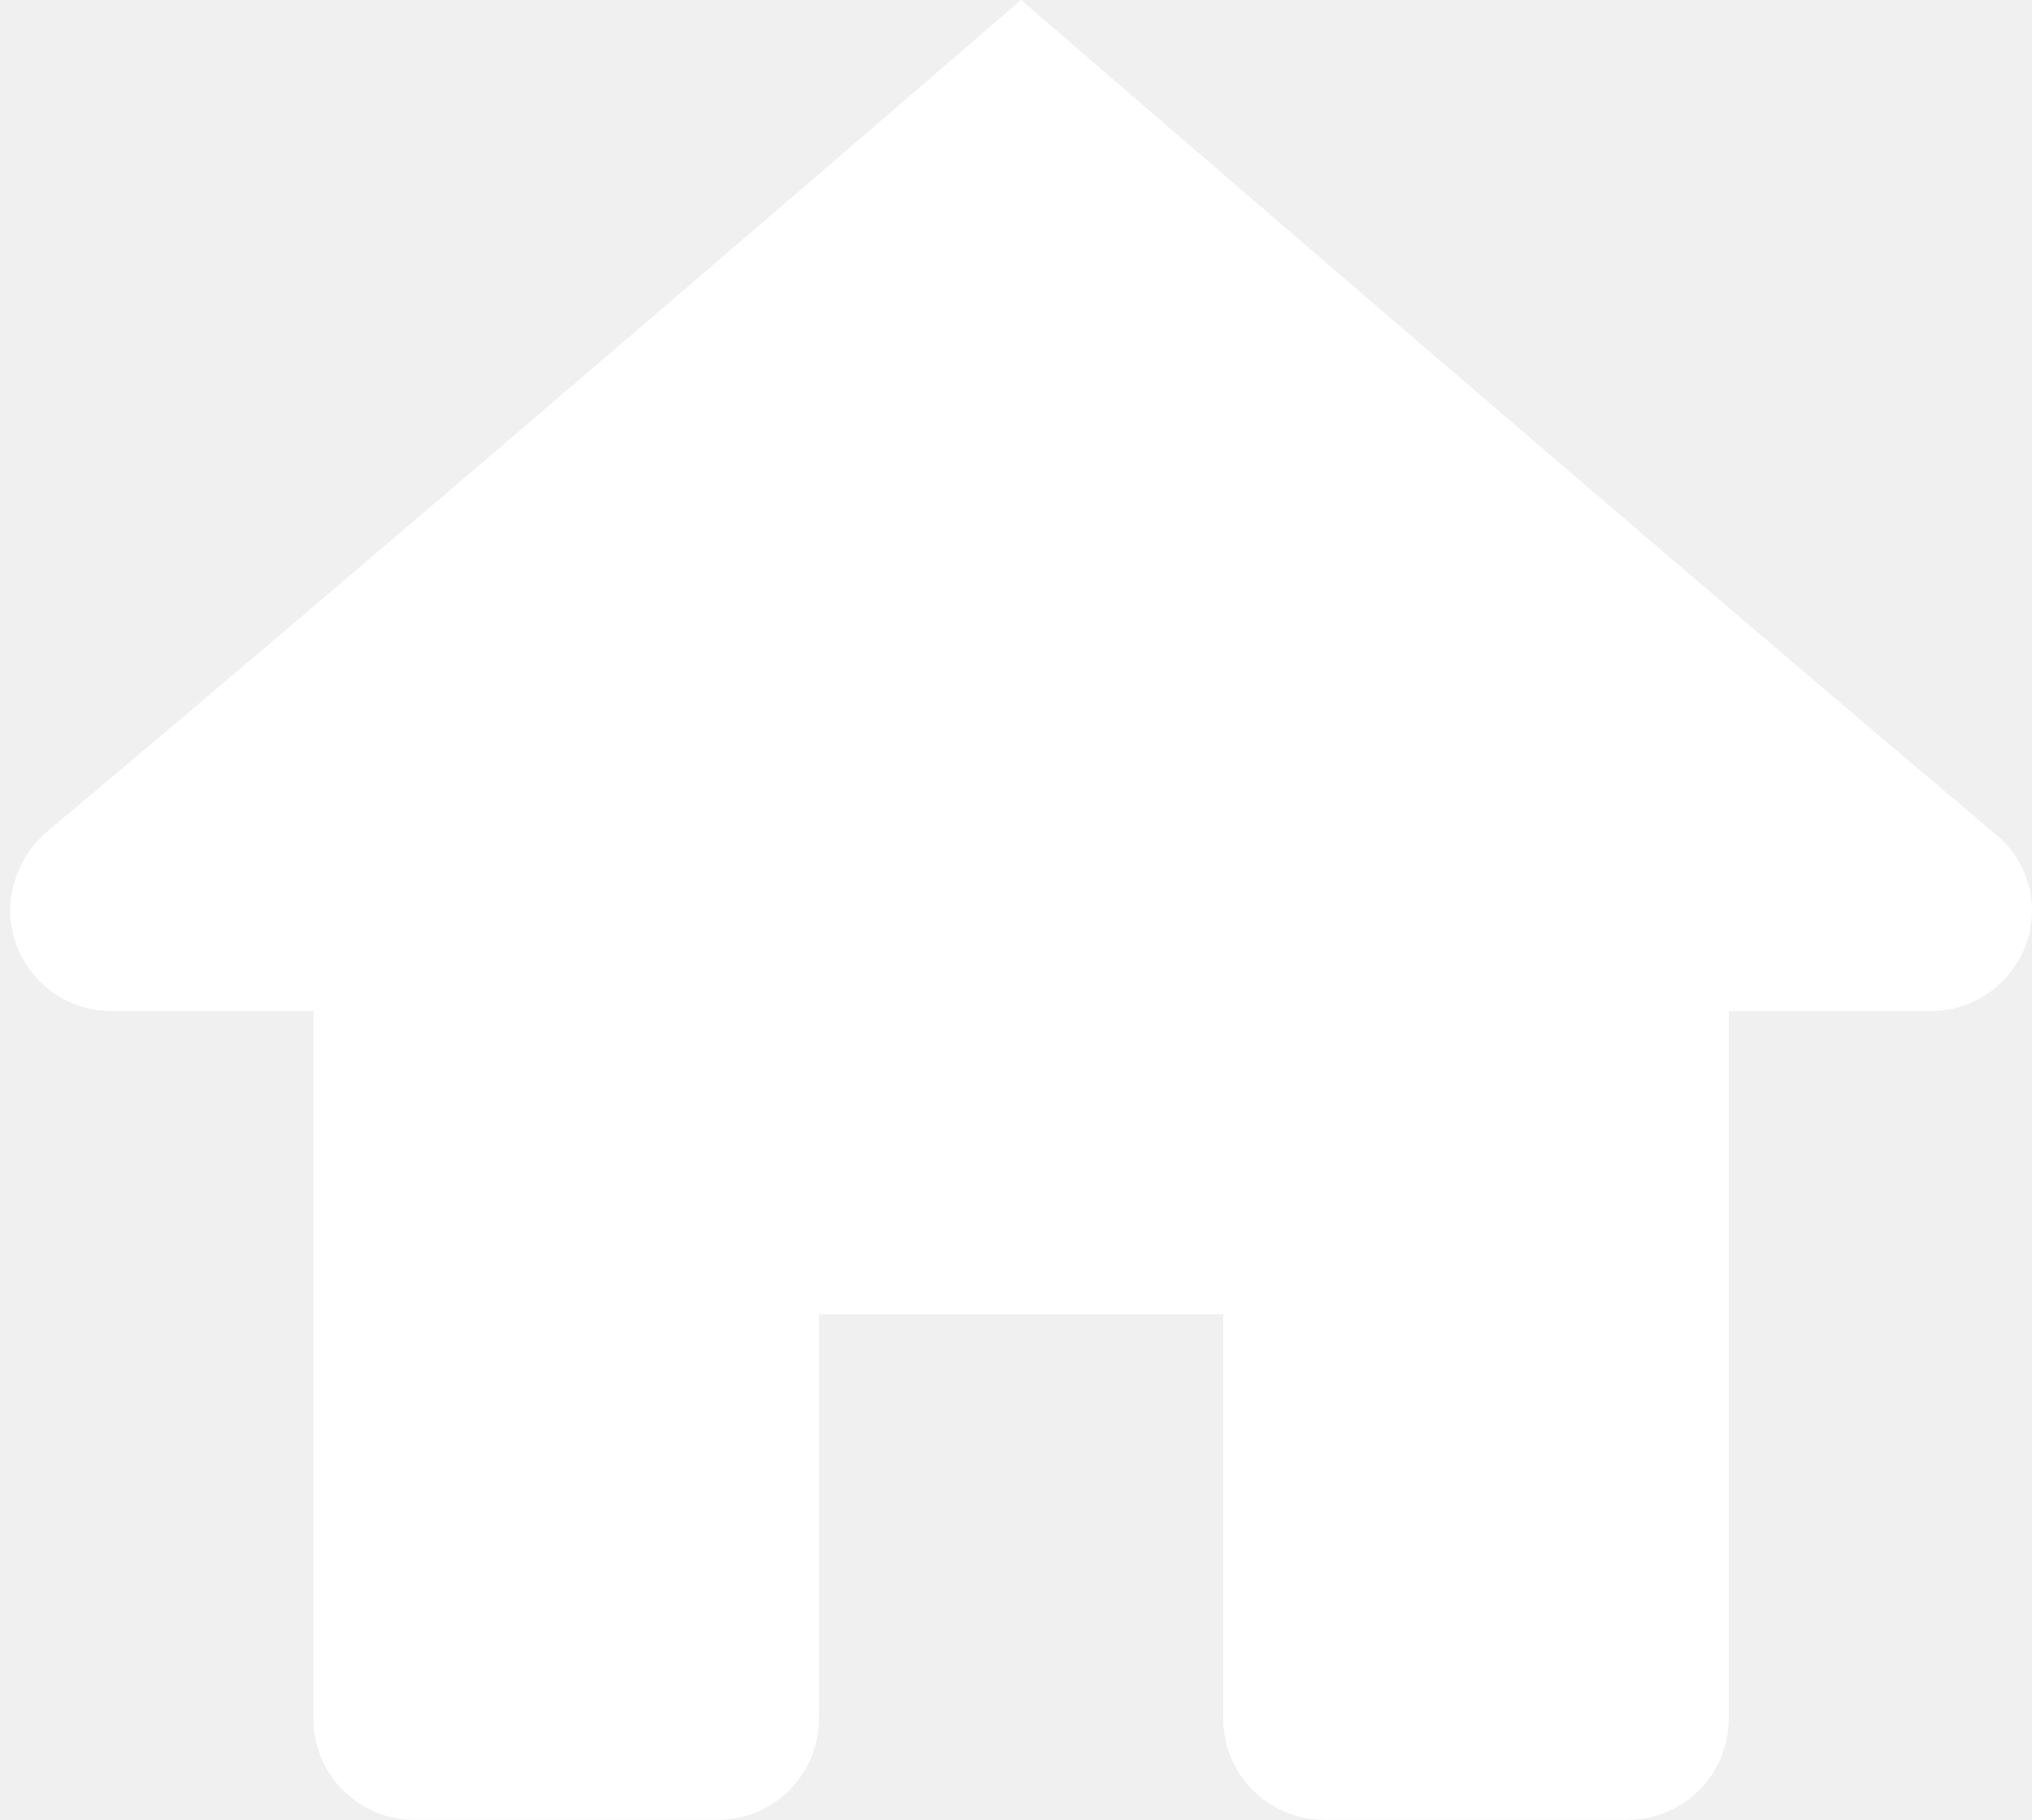
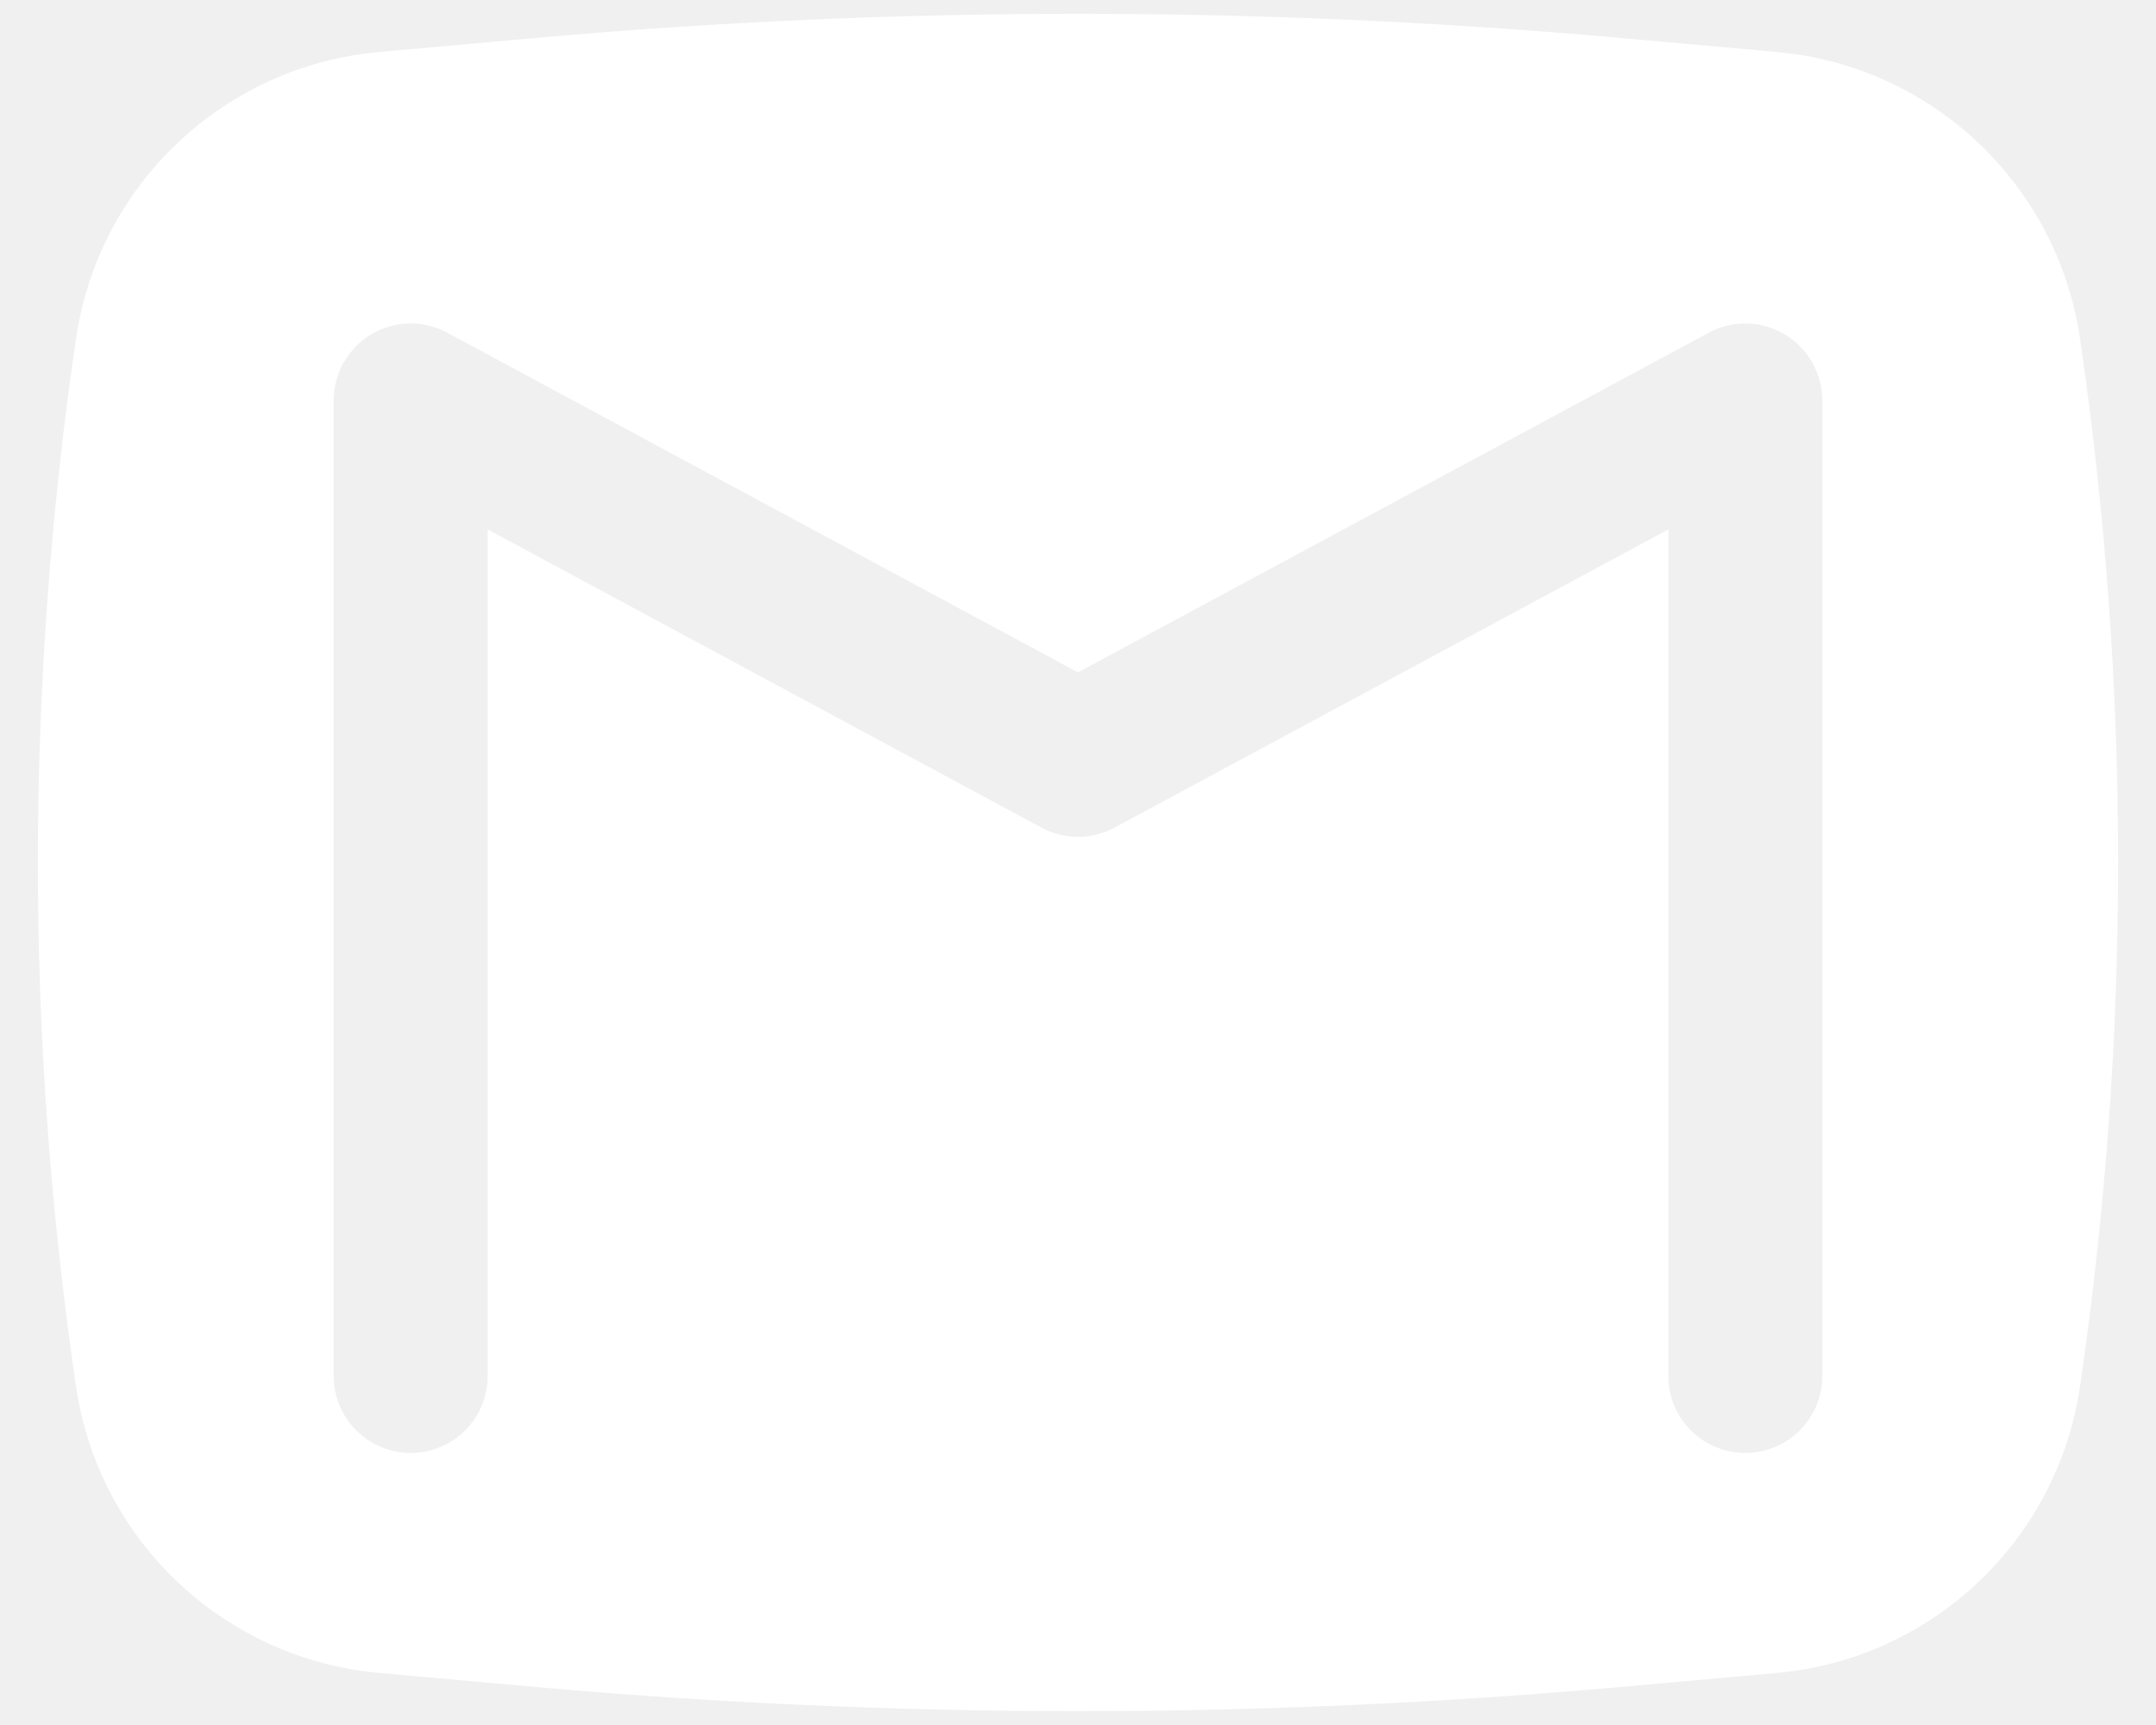
- <svg xmlns="http://www.w3.org/2000/svg" width="67" height="60" fill="none">
-   <path d="M33.667 0S13.047 17.8 1.524 27.44A3.47 3.47 0 0 0 .334 30a3.333 3.333 0 0 0 3.333 3.333h6.667v23.334A3.333 3.333 0 0 0 13.667 60h10a3.333 3.333 0 0 0 3.334-3.333V43.333h13.333v13.334A3.333 3.333 0 0 0 43.667 60h10a3.333 3.333 0 0 0 3.334-3.333V33.333h6.666A3.333 3.333 0 0 0 67.001 30a3.266 3.266 0 0 0-1.277-2.56C54.281 17.8 33.667 0 33.667 0z" fill="#fff" />
+ <svg xmlns="http://www.w3.org/2000/svg" width="35" height="28" fill="none">
+   <path fill-rule="evenodd" clip-rule="evenodd" d="M8.687.617a98.967 98.967 0 0 1 17.626 0l2.53.227A5.467 5.467 0 0 1 33.767 5.5a58.764 58.764 0 0 1 0 17 5.467 5.467 0 0 1-4.924 4.655l-2.53.227a98.964 98.964 0 0 1-17.626 0l-2.53-.227A5.467 5.467 0 0 1 1.233 22.5a58.762 58.762 0 0 1 0-17A5.467 5.467 0 0 1 6.157.844l2.53-.227zM7.26 5.4a1.25 1.25 0 0 0-1.843 1.1v15.834a1.25 1.25 0 0 0 2.5 0V8.594l8.99 4.84c.37.2.816.2 1.186 0l8.99-4.84v13.74a1.25 1.25 0 0 0 2.5 0V6.5a1.251 1.251 0 0 0-1.843-1.1L17.5 10.914 7.26 5.4z" fill="#fff" />
</svg>
